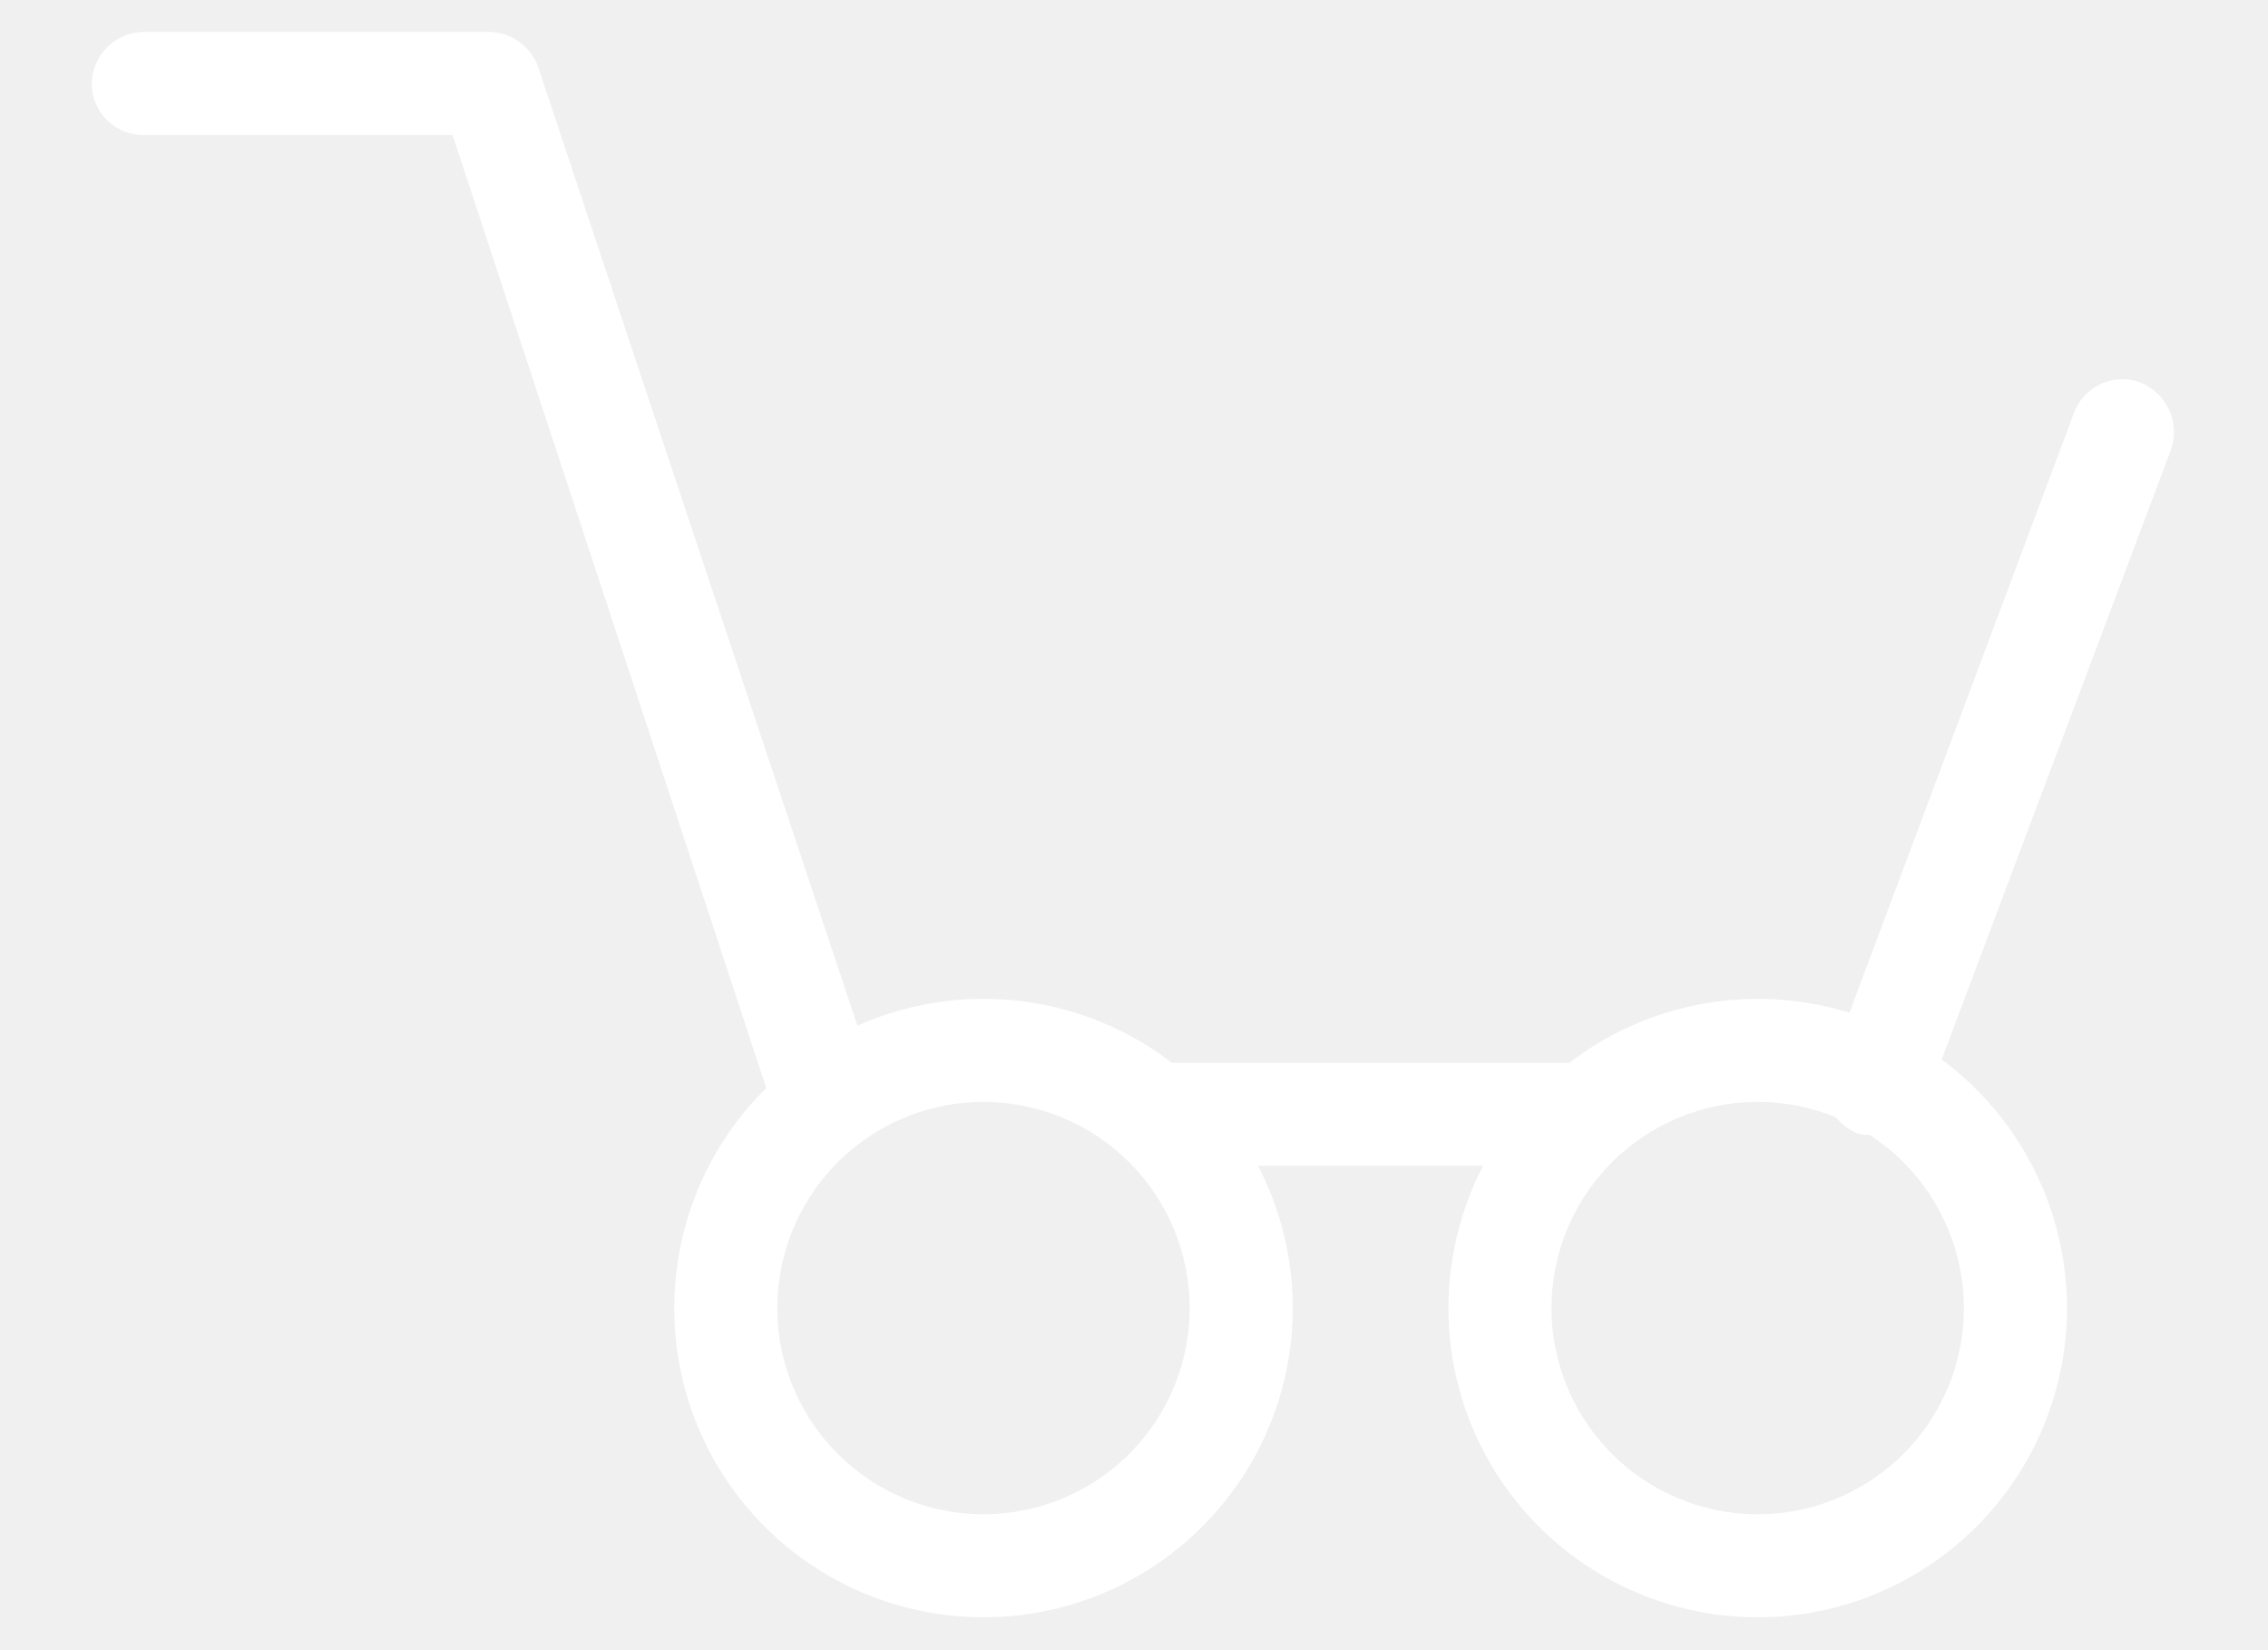
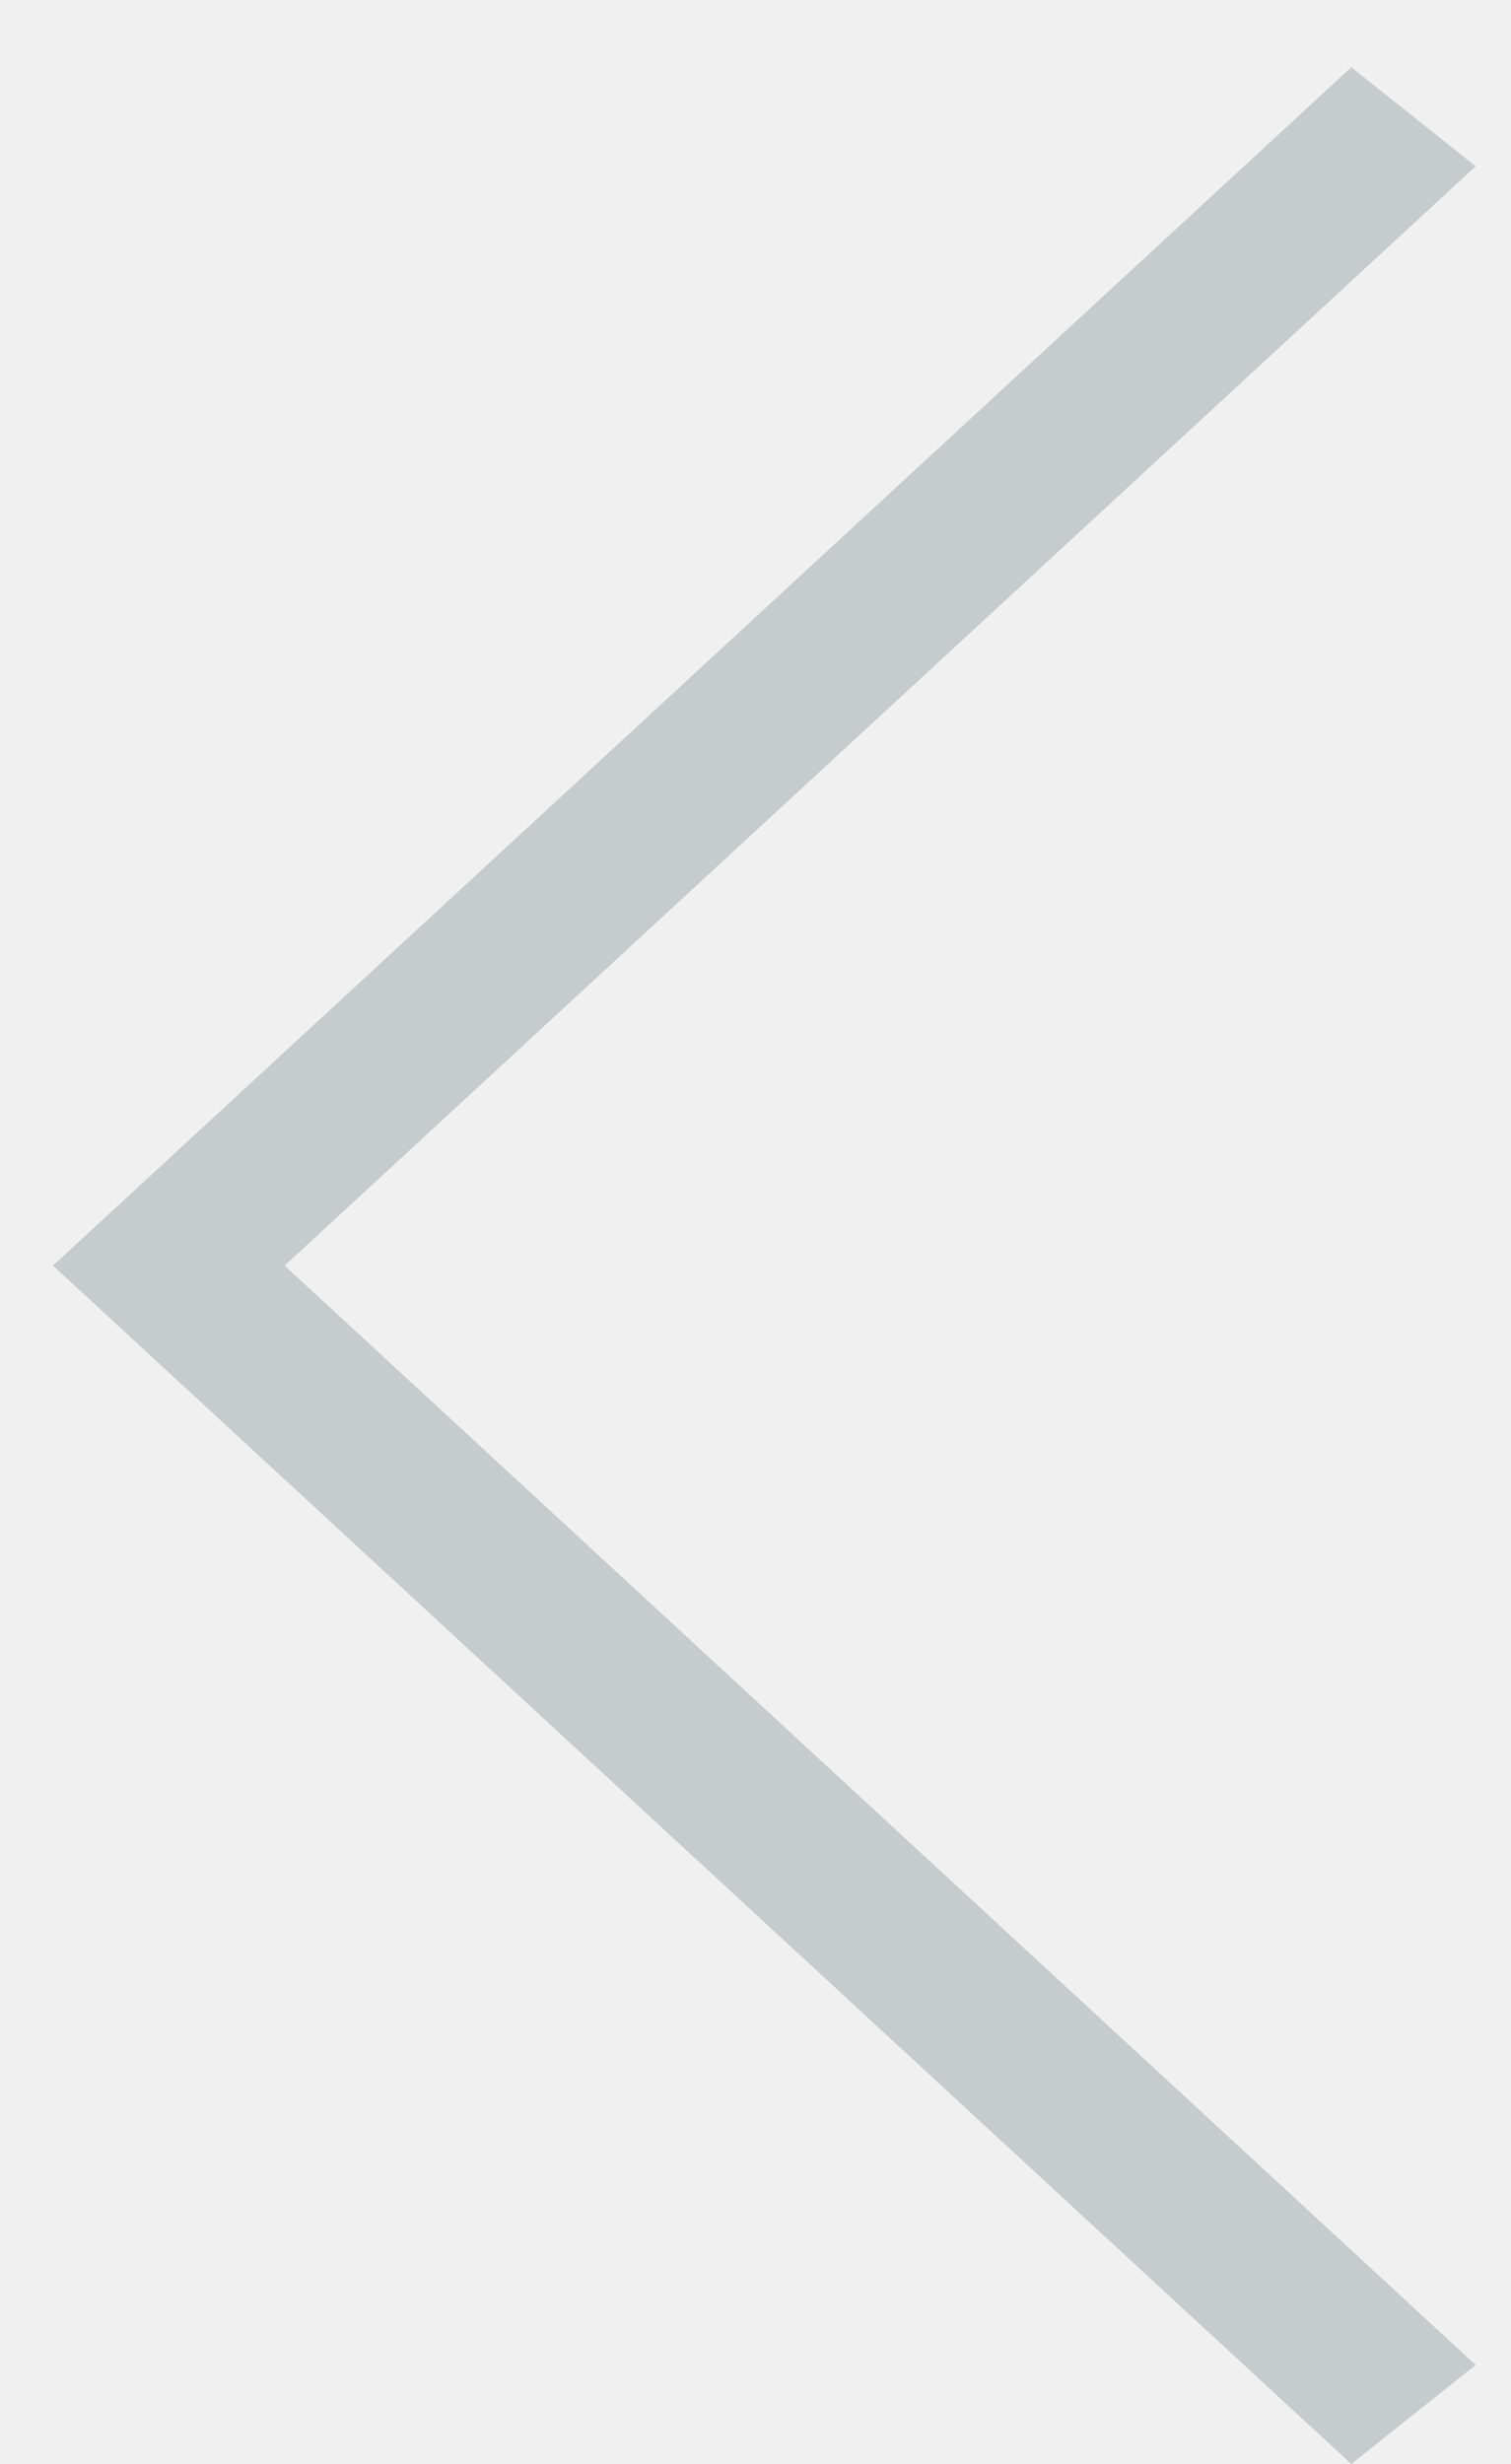
- <svg xmlns="http://www.w3.org/2000/svg" width="22" height="16" viewBox="0 0 22 16" fill="none">
-   <path d="M15.39 11.31H11.2C11.067 11.31 10.94 11.257 10.847 11.164C10.753 11.07 10.7 10.943 10.7 10.81C10.7 10.677 10.753 10.55 10.847 10.456C10.94 10.363 11.067 10.31 11.2 10.31H15.39C15.523 10.31 15.65 10.363 15.744 10.456C15.837 10.55 15.89 10.677 15.89 10.81C15.89 10.943 15.837 11.07 15.744 11.164C15.65 11.257 15.523 11.31 15.39 11.31Z" fill="white" />
-   <path d="M18.21 11C18.151 11.014 18.089 11.014 18.03 11C17.968 10.978 17.912 10.943 17.864 10.899C17.816 10.855 17.777 10.801 17.75 10.741C17.723 10.682 17.708 10.617 17.706 10.552C17.705 10.486 17.716 10.421 17.74 10.36L20.12 4C20.167 3.877 20.261 3.778 20.381 3.724C20.5 3.669 20.637 3.664 20.76 3.71C20.884 3.759 20.984 3.854 21.04 3.975C21.096 4.096 21.103 4.234 21.06 4.36L18.68 10.69C18.64 10.781 18.574 10.859 18.491 10.914C18.407 10.969 18.31 10.999 18.21 11V11Z" fill="white" />
-   <path d="M8 11.19C7.896 11.191 7.794 11.158 7.709 11.097C7.625 11.036 7.562 10.949 7.53 10.85L4.39 1.31H1.39C1.257 1.31 1.13 1.257 1.036 1.164C0.943 1.07 0.89 0.943 0.89 0.81C0.893 0.678 0.946 0.552 1.039 0.459C1.133 0.366 1.258 0.313 1.39 0.31H4.75C4.854 0.312 4.954 0.346 5.038 0.407C5.122 0.467 5.185 0.552 5.22 0.65L8.51 10.53C8.532 10.592 8.541 10.657 8.537 10.722C8.534 10.788 8.517 10.852 8.488 10.91C8.459 10.969 8.419 11.021 8.369 11.064C8.32 11.107 8.262 11.14 8.2 11.16C8.136 11.185 8.068 11.195 8 11.19V11.19Z" fill="white" />
-   <path d="M9.54 15.69C8.947 15.69 8.367 15.514 7.873 15.184C7.38 14.855 6.995 14.386 6.768 13.838C6.541 13.29 6.482 12.687 6.598 12.105C6.713 11.523 6.999 10.988 7.419 10.569C7.838 10.149 8.373 9.863 8.955 9.748C9.537 9.632 10.14 9.691 10.688 9.918C11.236 10.145 11.705 10.53 12.034 11.023C12.364 11.517 12.54 12.097 12.54 12.69C12.54 13.486 12.224 14.249 11.661 14.811C11.099 15.374 10.336 15.69 9.54 15.69V15.69ZM9.54 10.69C9.144 10.69 8.758 10.807 8.429 11.027C8.1 11.247 7.844 11.559 7.692 11.925C7.541 12.29 7.501 12.692 7.578 13.08C7.656 13.468 7.846 13.825 8.126 14.104C8.406 14.384 8.762 14.574 9.15 14.652C9.538 14.729 9.94 14.689 10.305 14.538C10.671 14.386 10.983 14.13 11.203 13.801C11.423 13.472 11.54 13.086 11.54 12.69C11.54 12.16 11.329 11.651 10.954 11.276C10.579 10.901 10.07 10.69 9.54 10.69Z" fill="white" />
-   <path d="M17.05 15.69C16.457 15.69 15.877 15.514 15.383 15.184C14.89 14.855 14.505 14.386 14.278 13.838C14.051 13.29 13.992 12.687 14.108 12.105C14.223 11.523 14.509 10.988 14.929 10.569C15.348 10.149 15.883 9.863 16.465 9.748C17.047 9.632 17.65 9.691 18.198 9.918C18.746 10.145 19.215 10.53 19.544 11.023C19.874 11.517 20.05 12.097 20.05 12.69C20.05 13.486 19.734 14.249 19.171 14.811C18.609 15.374 17.846 15.69 17.05 15.69V15.69ZM17.05 10.69C16.654 10.69 16.268 10.807 15.939 11.027C15.61 11.247 15.354 11.559 15.202 11.925C15.051 12.29 15.011 12.692 15.088 13.08C15.166 13.468 15.356 13.825 15.636 14.104C15.915 14.384 16.272 14.574 16.66 14.652C17.048 14.729 17.45 14.689 17.815 14.538C18.181 14.386 18.493 14.13 18.713 13.801C18.933 13.472 19.05 13.086 19.05 12.69C19.05 12.16 18.839 11.651 18.464 11.276C18.089 10.901 17.581 10.69 17.05 10.69Z" fill="white" />
+ <svg xmlns="http://www.w3.org/2000/svg" width="19" height="31" viewBox="0 0 19 31" fill="none">
+   <line y1="-1" x2="22.228" y2="-1" transform="matrix(-0.734803 -0.67828 -0.782424 0.622746 17 31)" stroke="#C6CBCD" stroke-width="2" />
+   <line y1="-1" x2="22.228" y2="-1" transform="matrix(-0.734803 0.67828 -0.782424 -0.622746 17 0.846153)" stroke="#C6CBCD" stroke-width="2" />
</svg>
